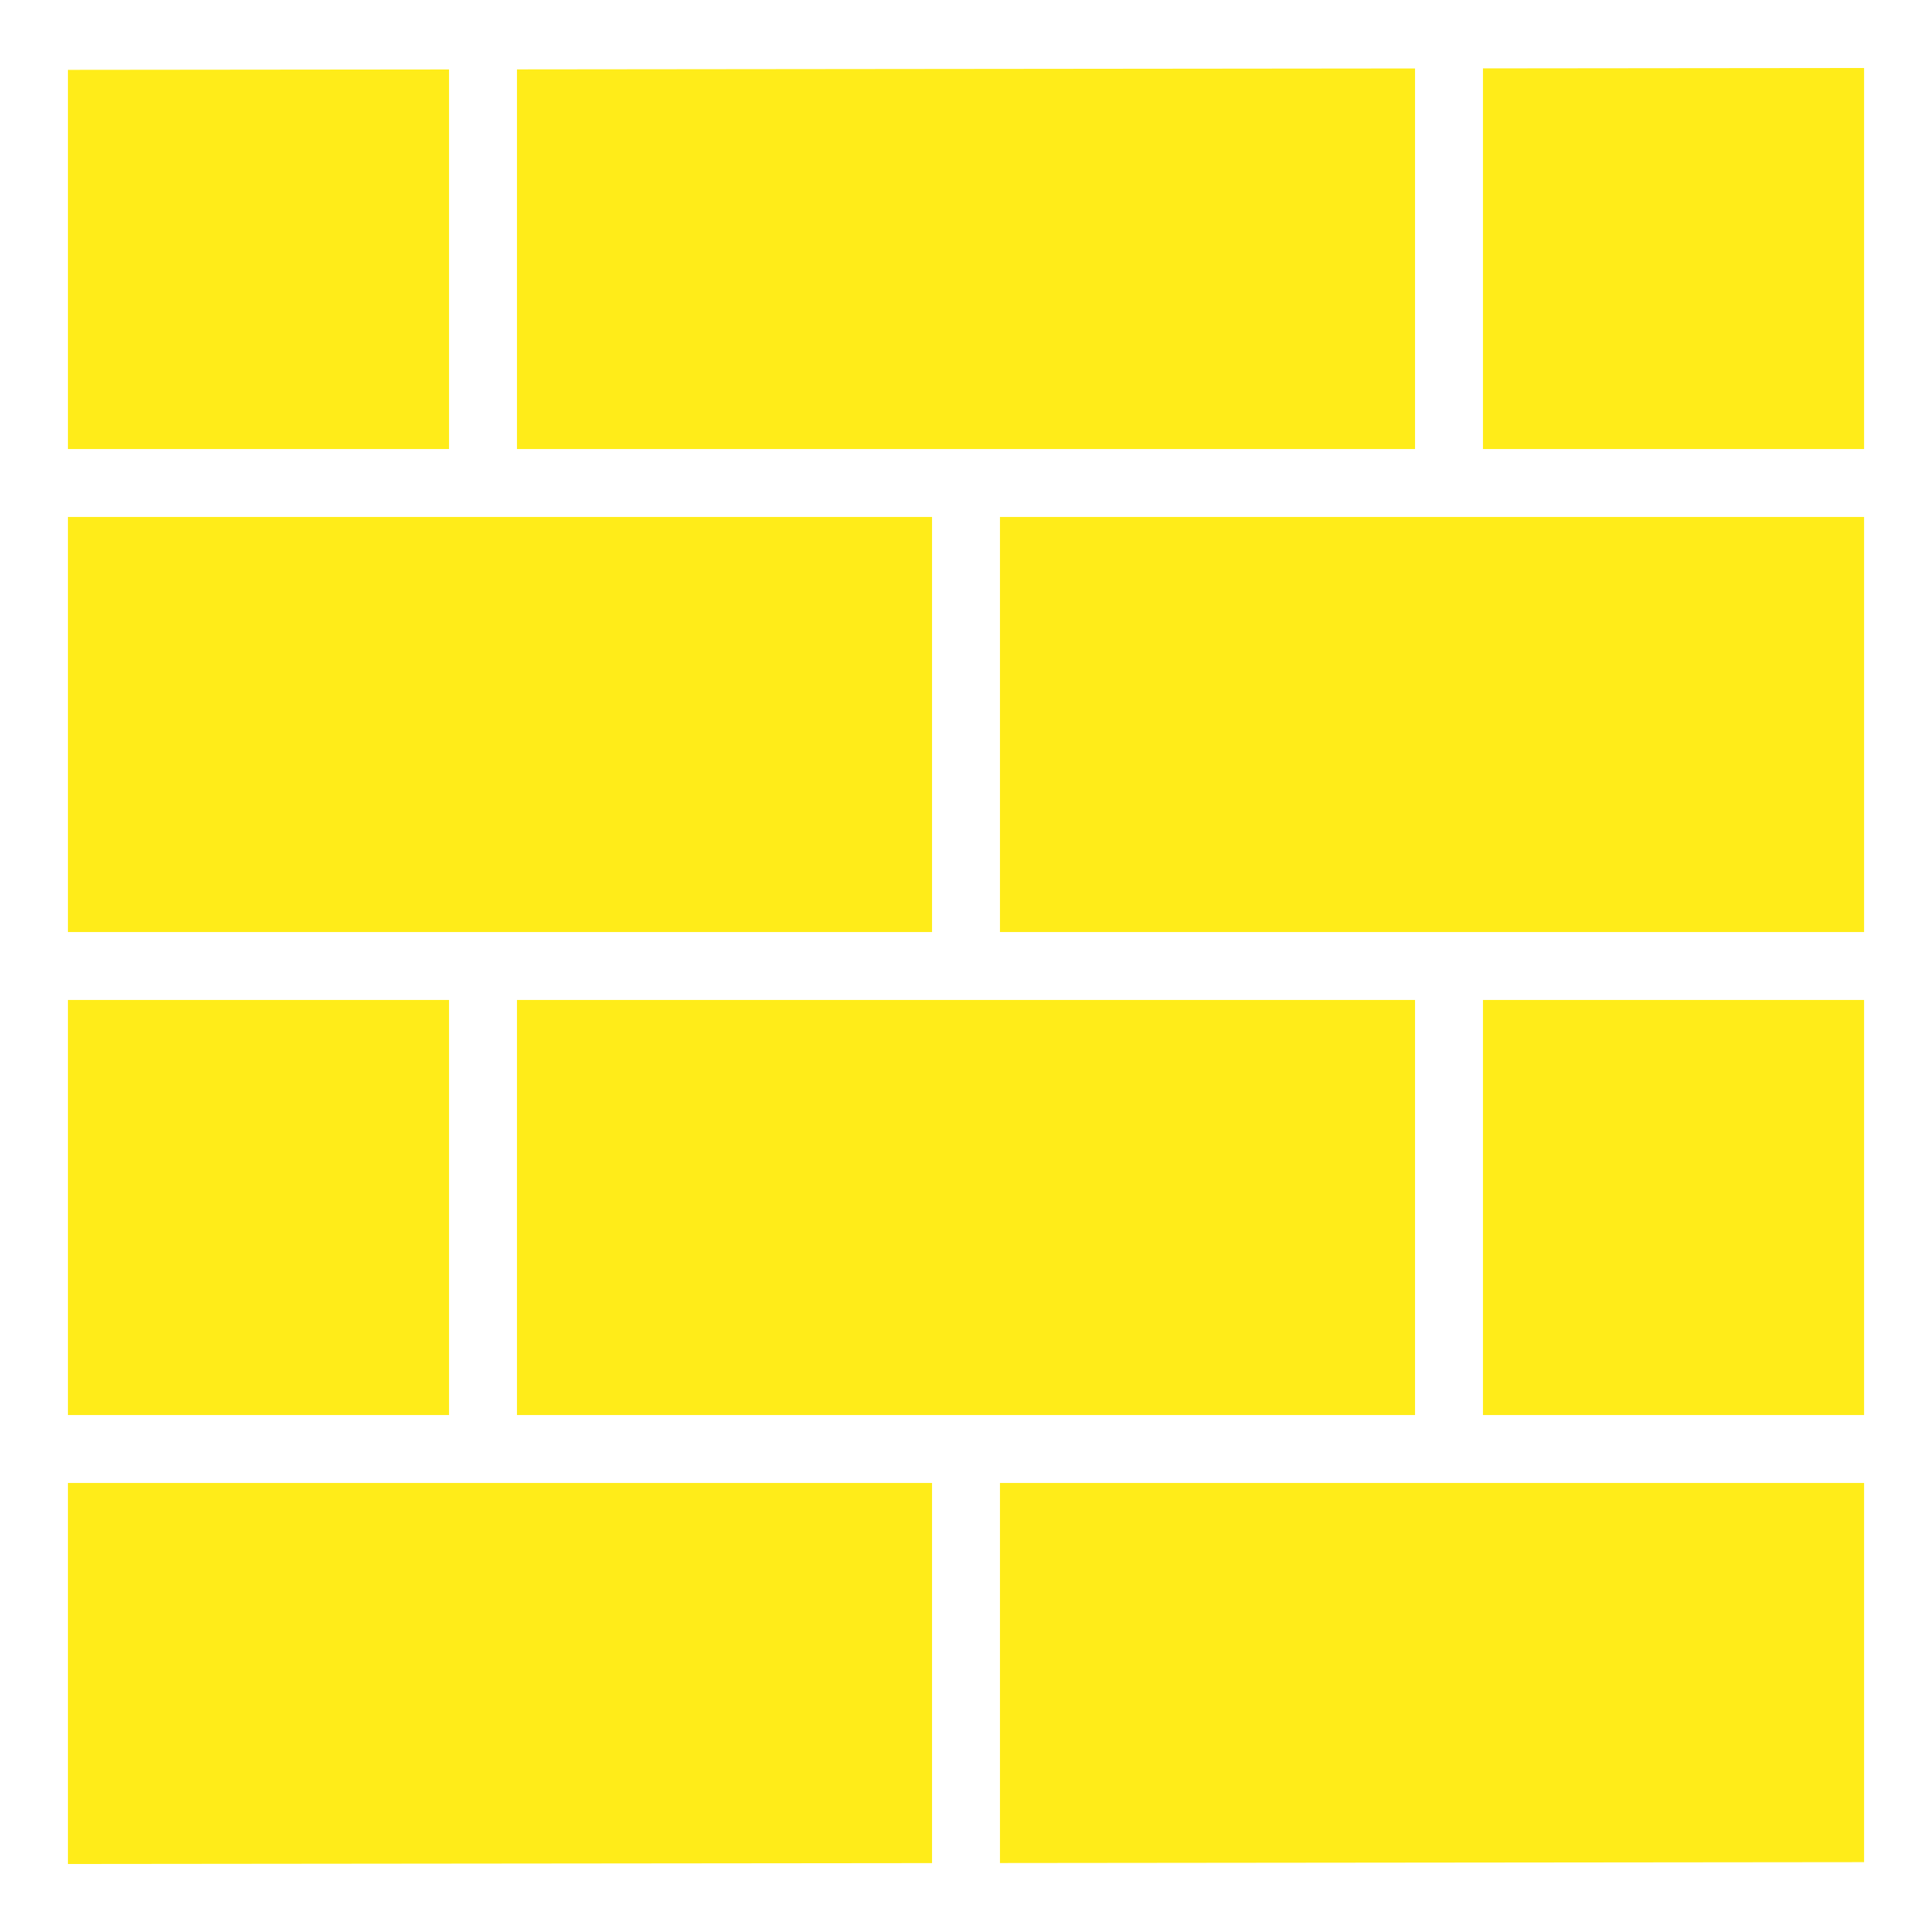
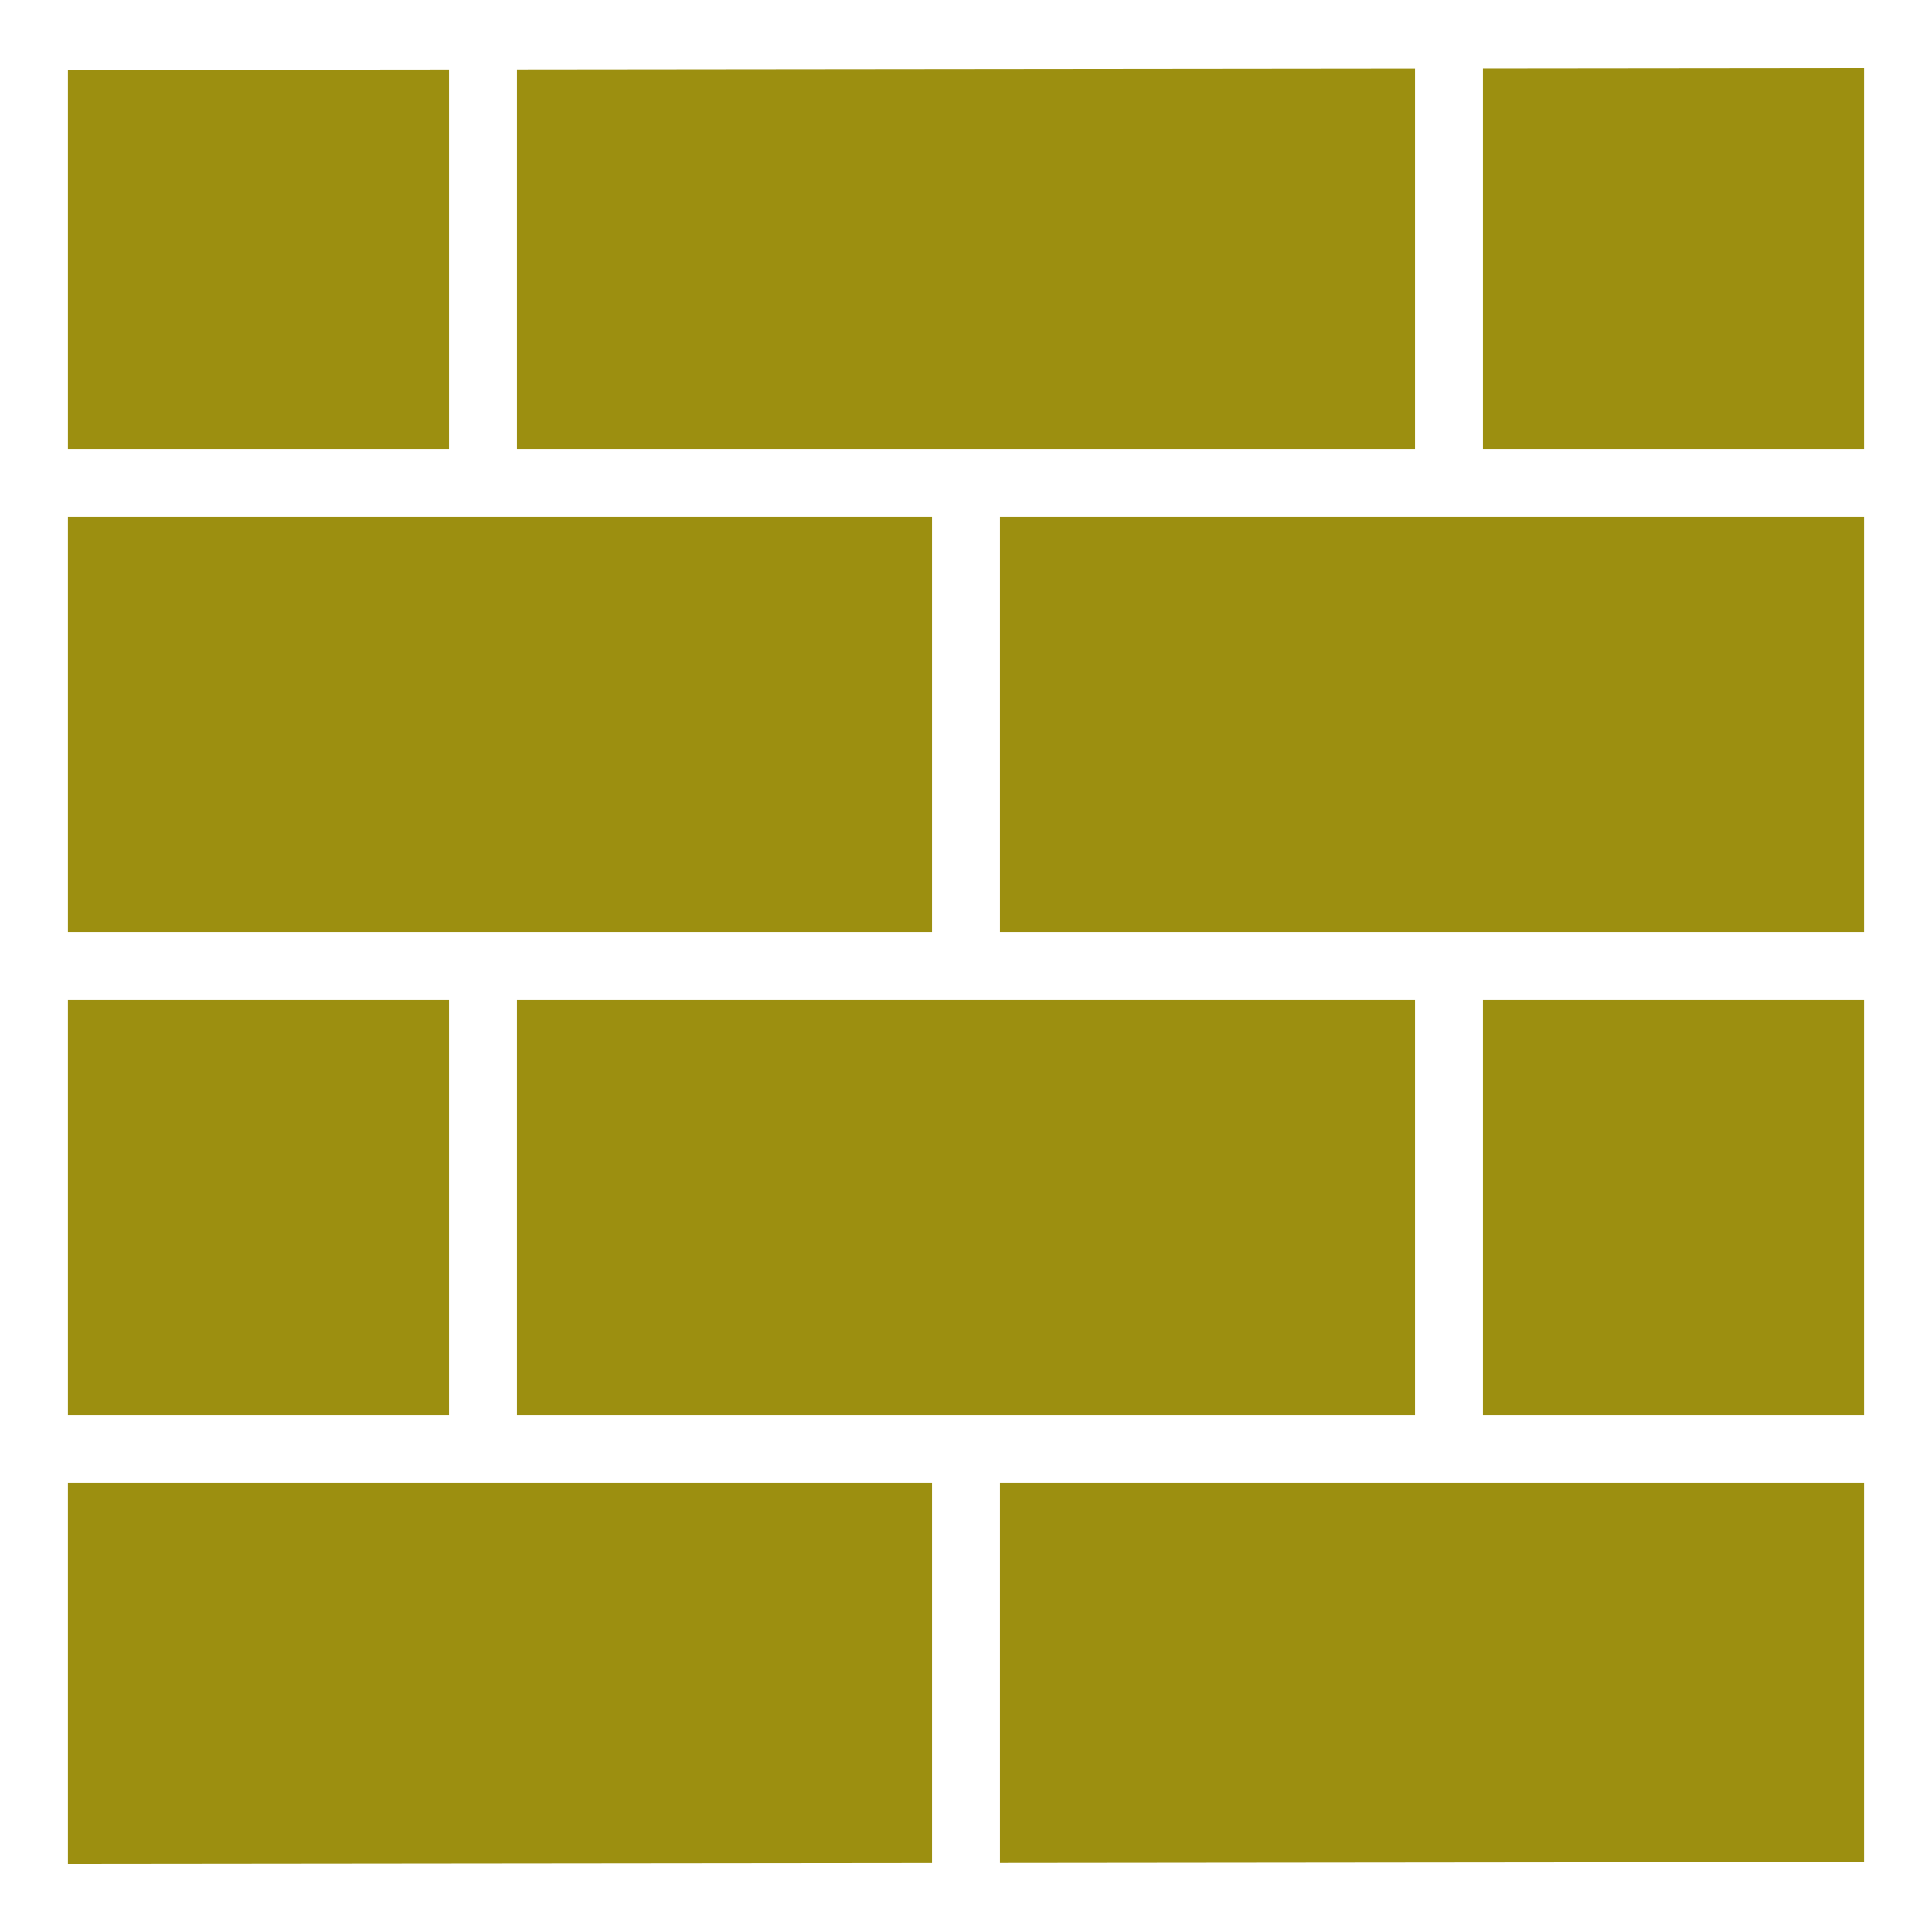
<svg xmlns="http://www.w3.org/2000/svg" viewBox="0 0 512 512" style="height: 64px; width: 64px;">
  <g class="" transform="translate(0,0)" style="touch-action: none;">
-     <path d="M494 18.02l-101 .103V119h101zm-119 .12l-238 .247V119h238zm-256 .266L18 18.51V119h101zM18 137v110h229V137zm247 0v110h229V137zM18 265v110h101V265zm119 0v110h238V265zm256 0v110h101V265zM18 393v100.98l229-.236V393zm247 0v100.727l229-.237V393z" fill="#ffec19" fill-opacity="1" />
+     <path d="M494 18.02l-101 .103V119h101zm-119 .12l-238 .247V119h238zm-256 .266L18 18.51V119h101zM18 137v110h229V137zm247 0v110h229V137zM18 265v110h101V265zm119 0v110h238V265zm256 0v110h101V265zM18 393v100.98l229-.236V393zm247 0v100.727l229-.237V393z" fill="#9c8f10" fill-opacity="1" />
  </g>
</svg>
